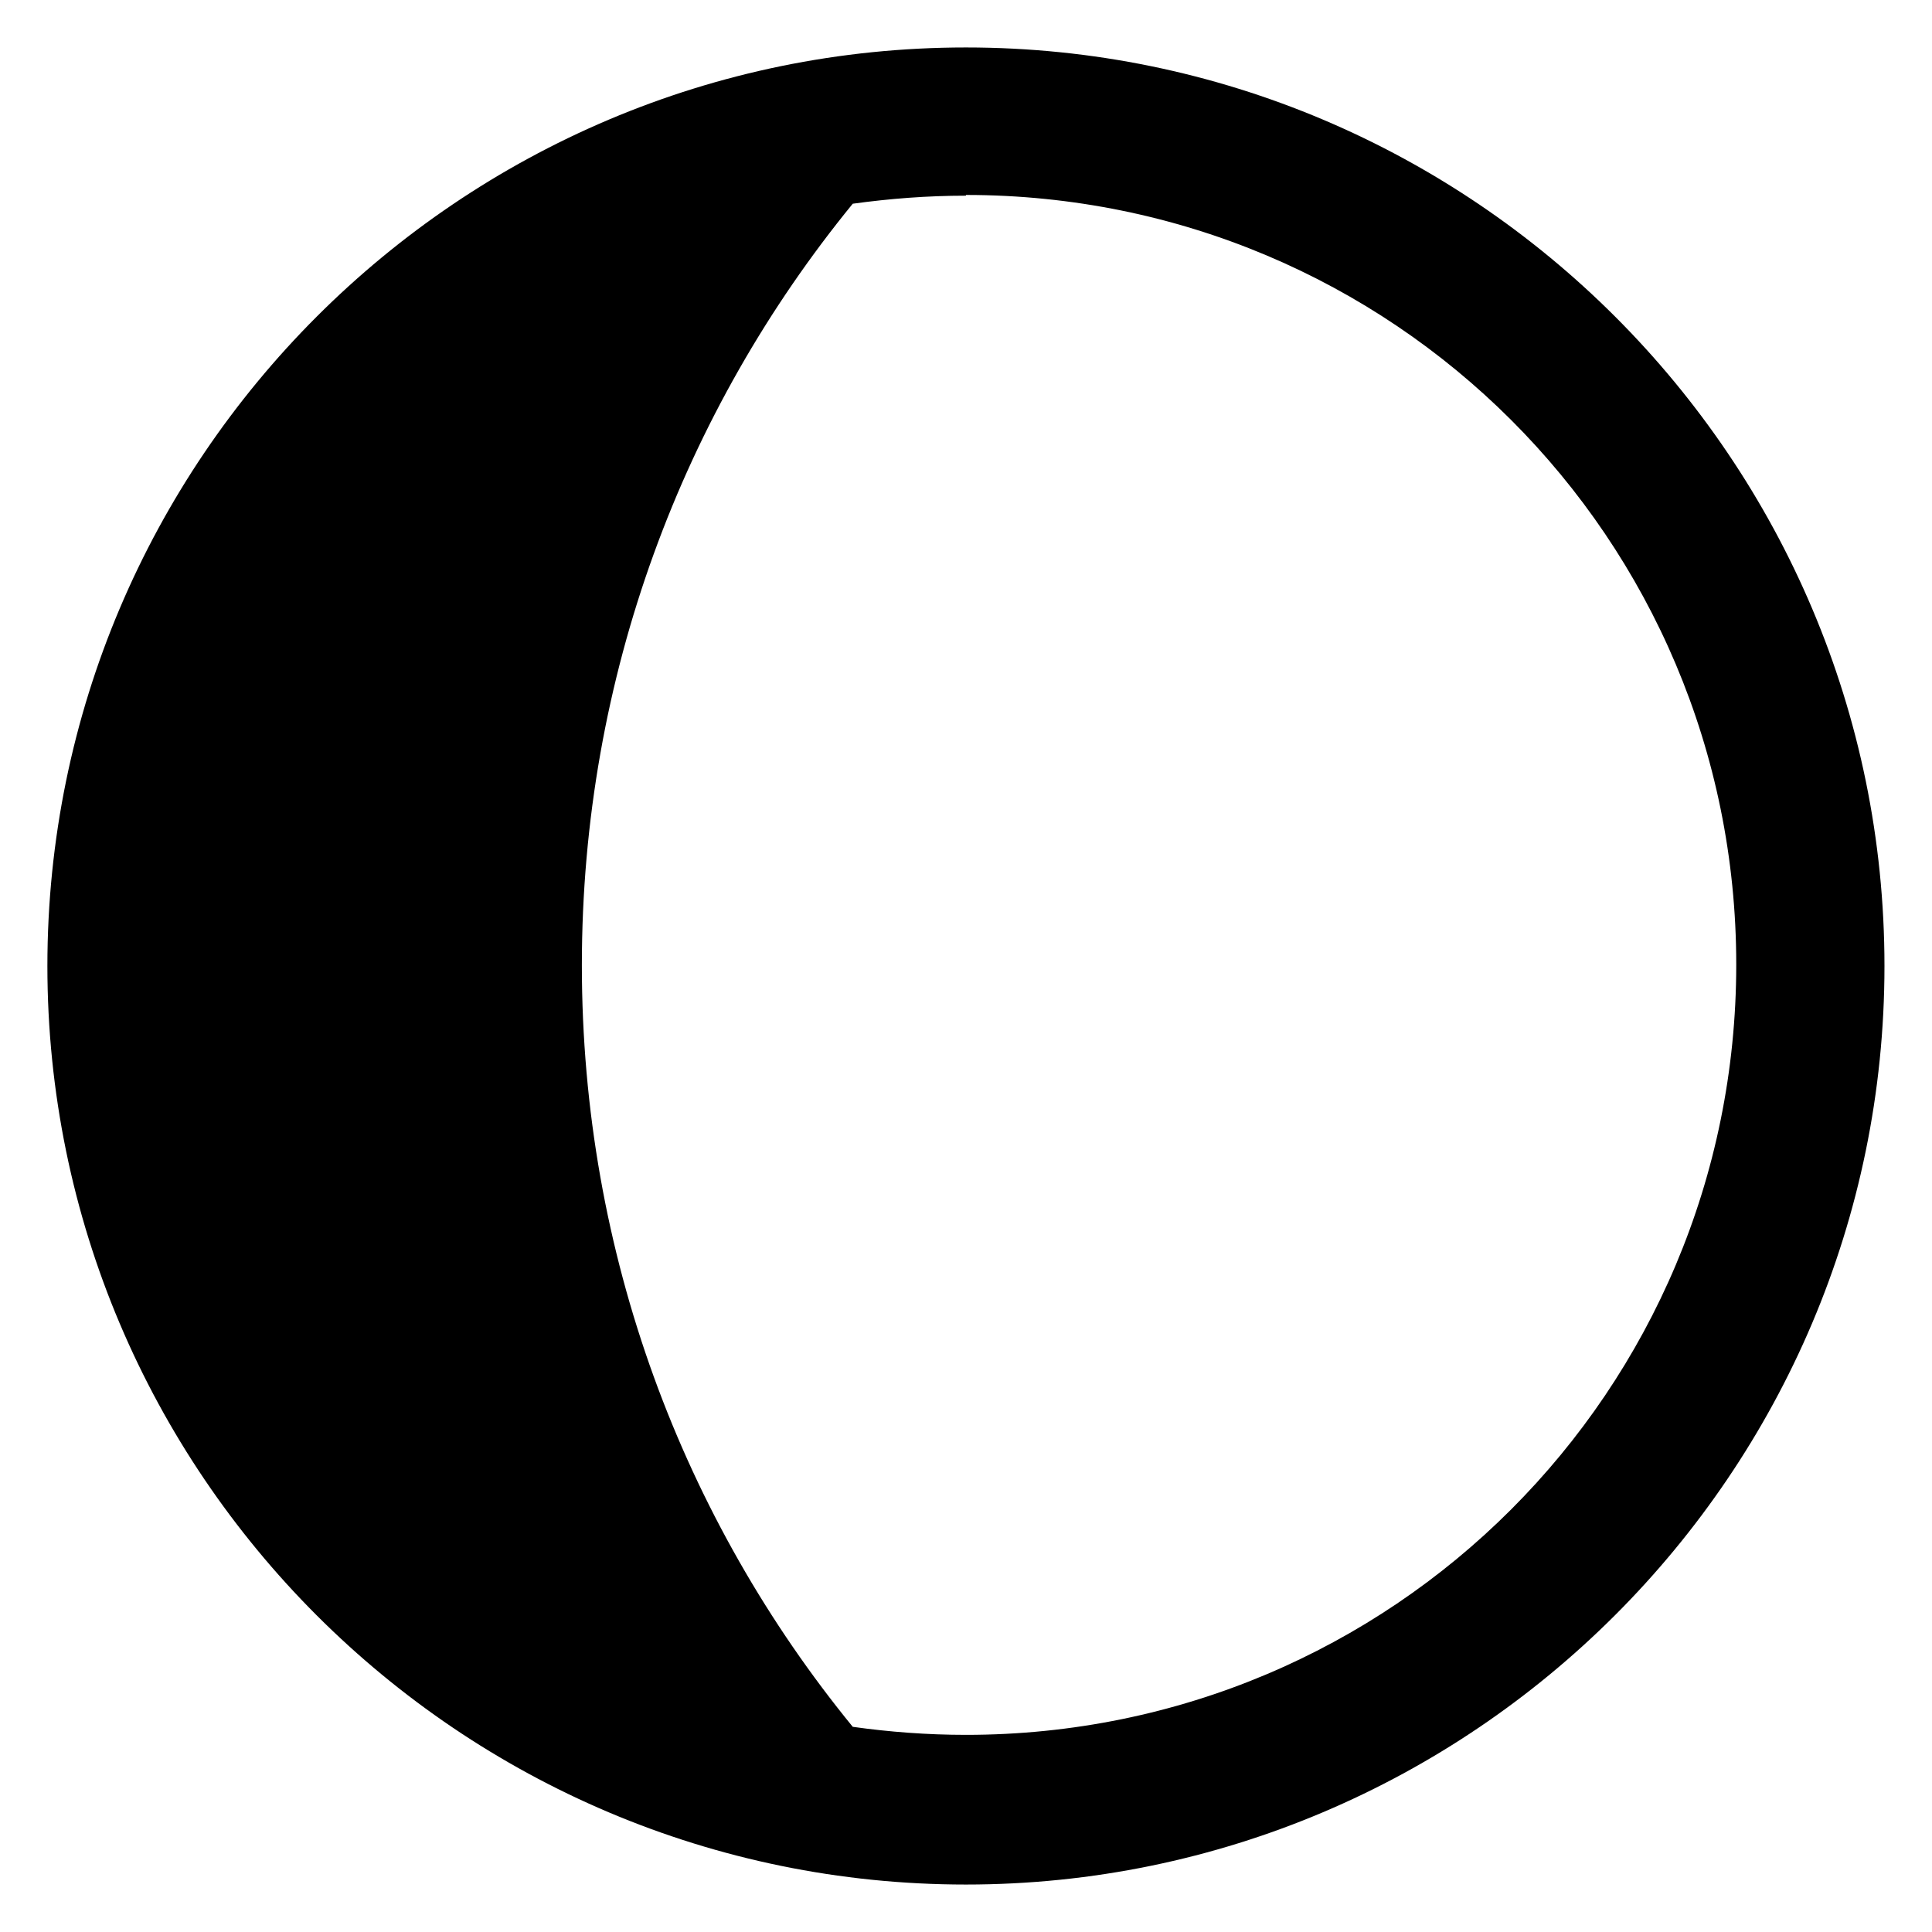
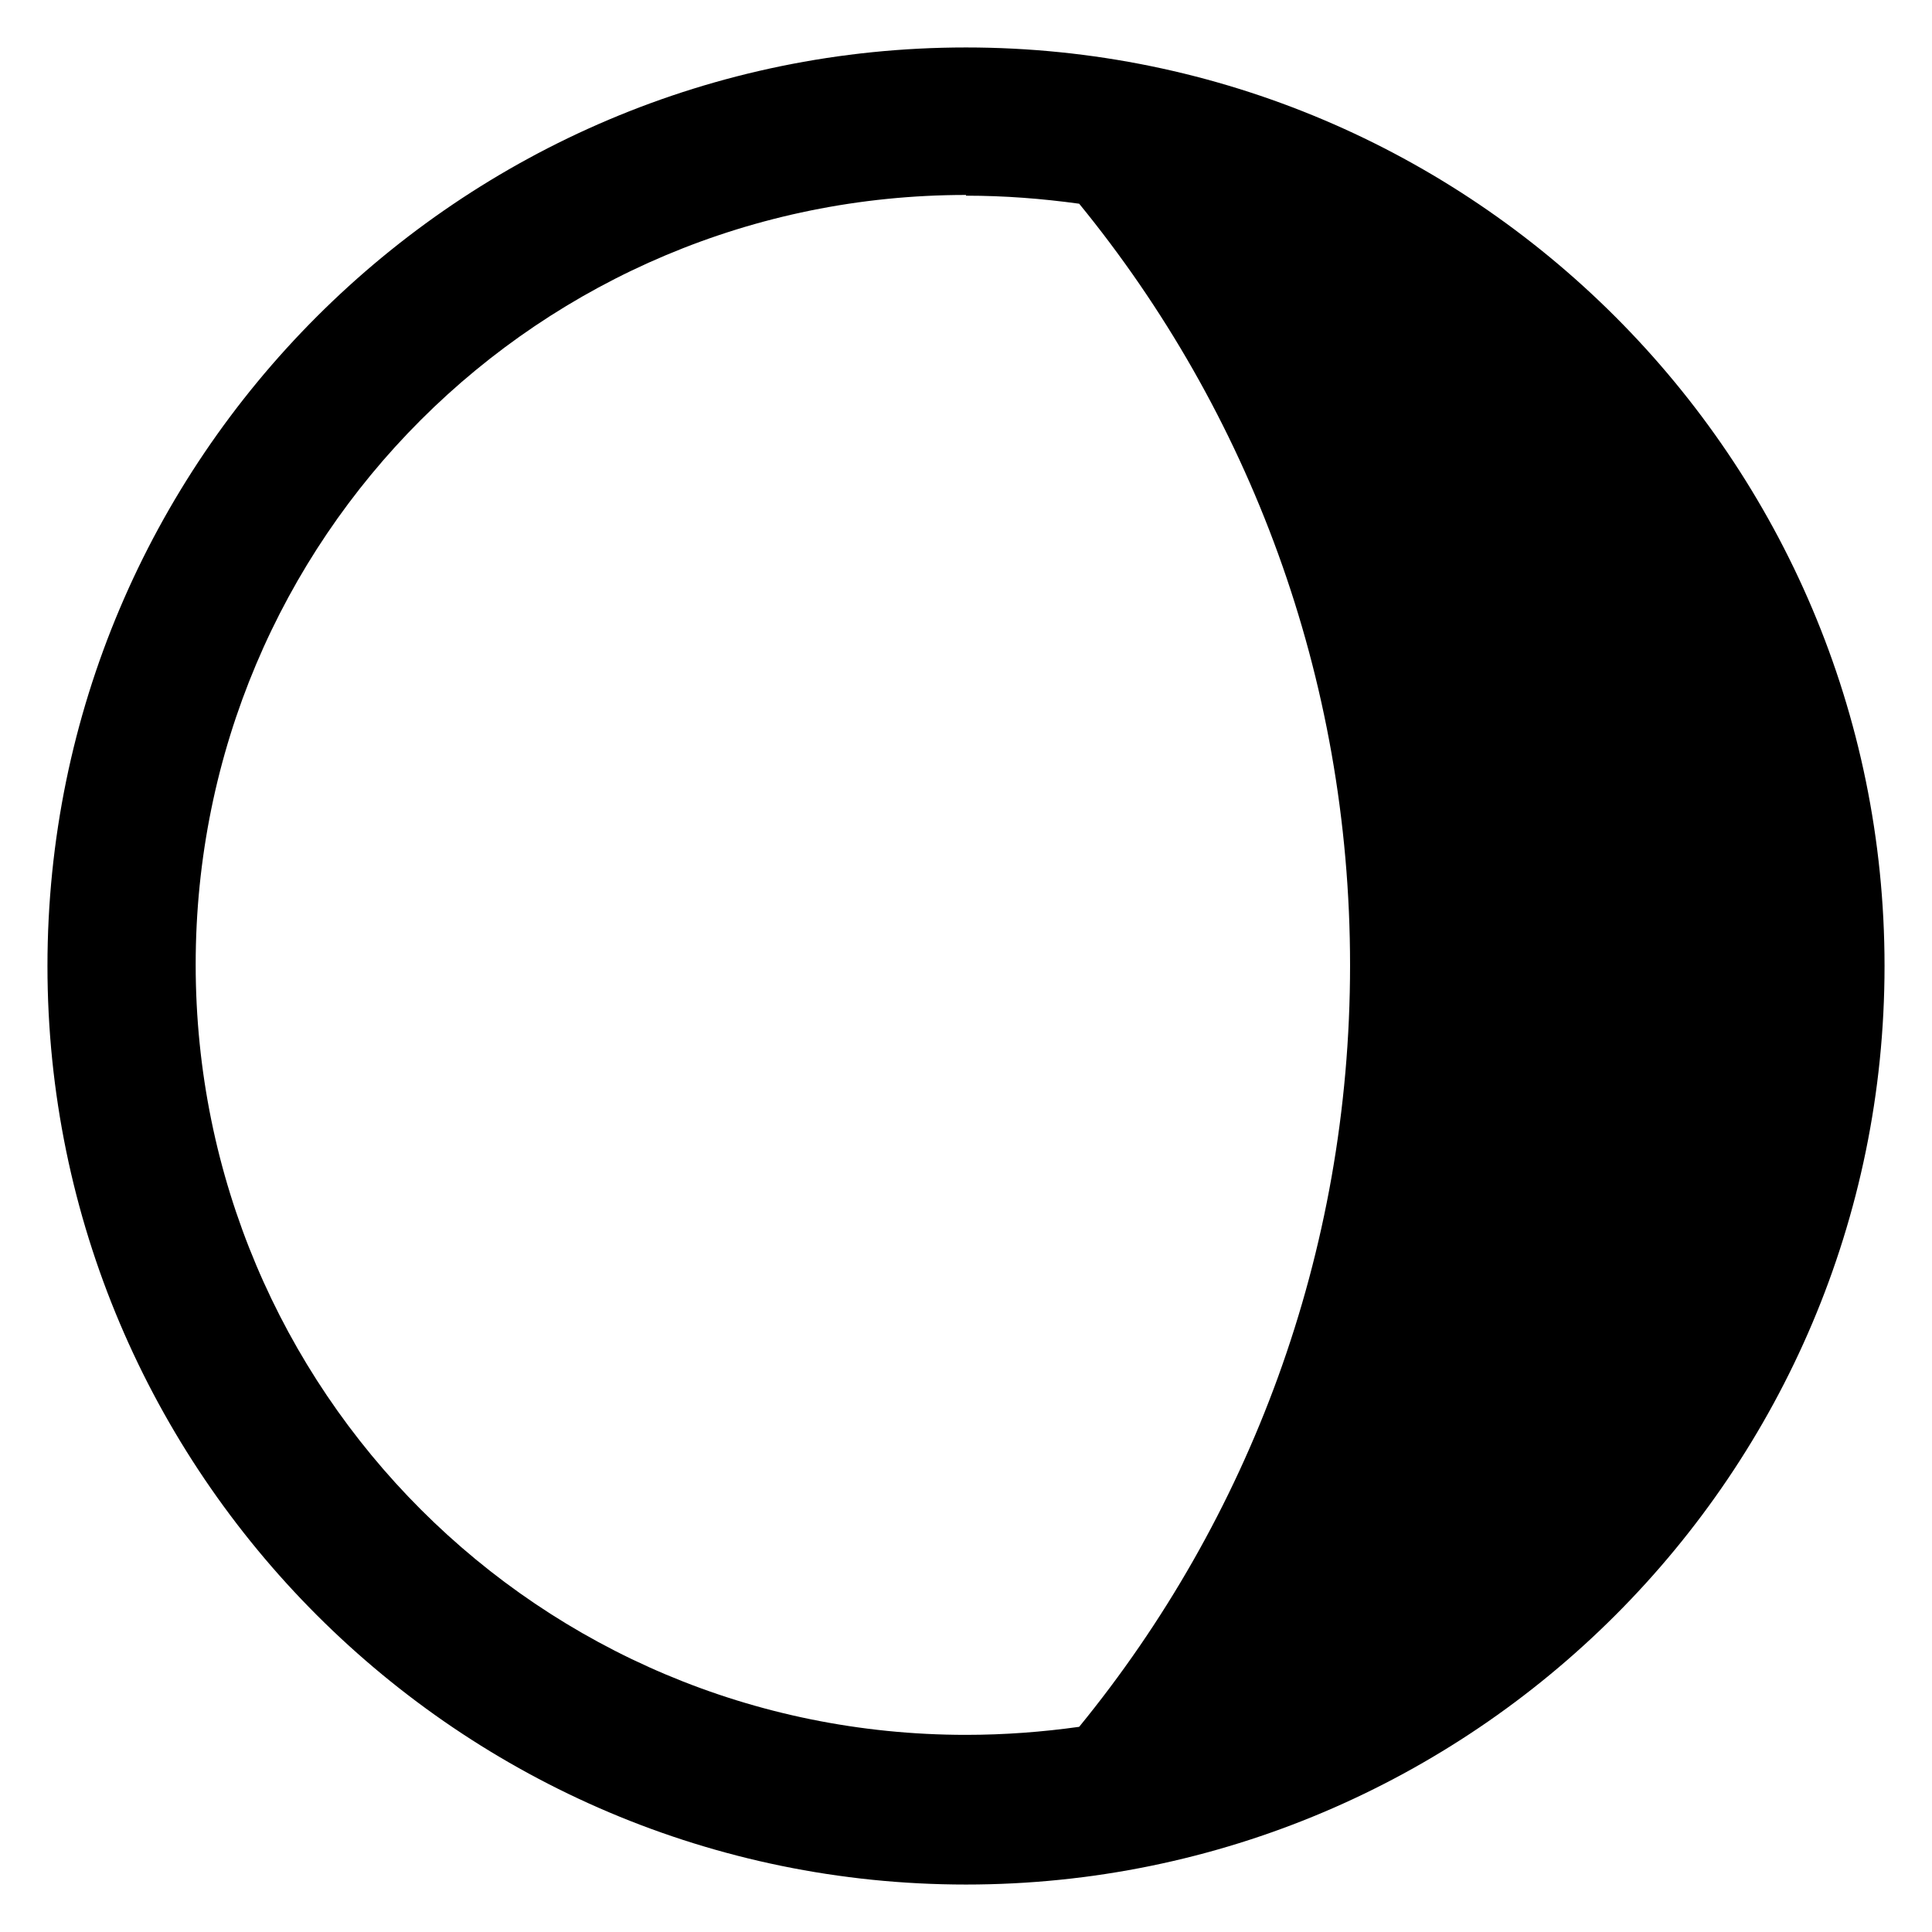
<svg xmlns="http://www.w3.org/2000/svg" width="10" height="10" version="1.1" viewBox="0 0 2.646 2.646">
-   <g transform="matrix(-1,0,0,1,2.6459,0)">
-     <path d="m1.323 0.065c-0.694 0-1.258 0.564-1.258 1.258 0 0.694 0.565 1.258 1.258 1.258 0.694 0 1.258-0.564 1.258-1.258 0-0.694-0.564-1.258-1.258-1.258zm0 0.203c0.053 0 0.104 0.004 0.155 0.011 0.232 0.284 0.371 0.647 0.371 1.043 0 0.396-0.139 0.759-0.371 1.043-0.05 0.007-0.102 0.011-0.155 0.011-0.584 0-1.055-0.471-1.055-1.055 0-0.584 0.471-1.054 1.055-1.054z" />
-   </g>
+   <path d="m1.323 0.065c-0.694 0-1.258 0.564-1.258 1.258 0 0.694 0.565 1.258 1.258 1.258 0.694 0 1.258-0.564 1.258-1.258 0-0.694-0.564-1.258-1.258-1.258zm0 0.203c0.053 0 0.104 0.004 0.155 0.011 0.232 0.284 0.371 0.647 0.371 1.043 0 0.396-0.139 0.759-0.371 1.043-0.05 0.007-0.102 0.011-0.155 0.011-0.584 0-1.055-0.471-1.055-1.055 0-0.584 0.471-1.054 1.055-1.054z" />
</svg>
